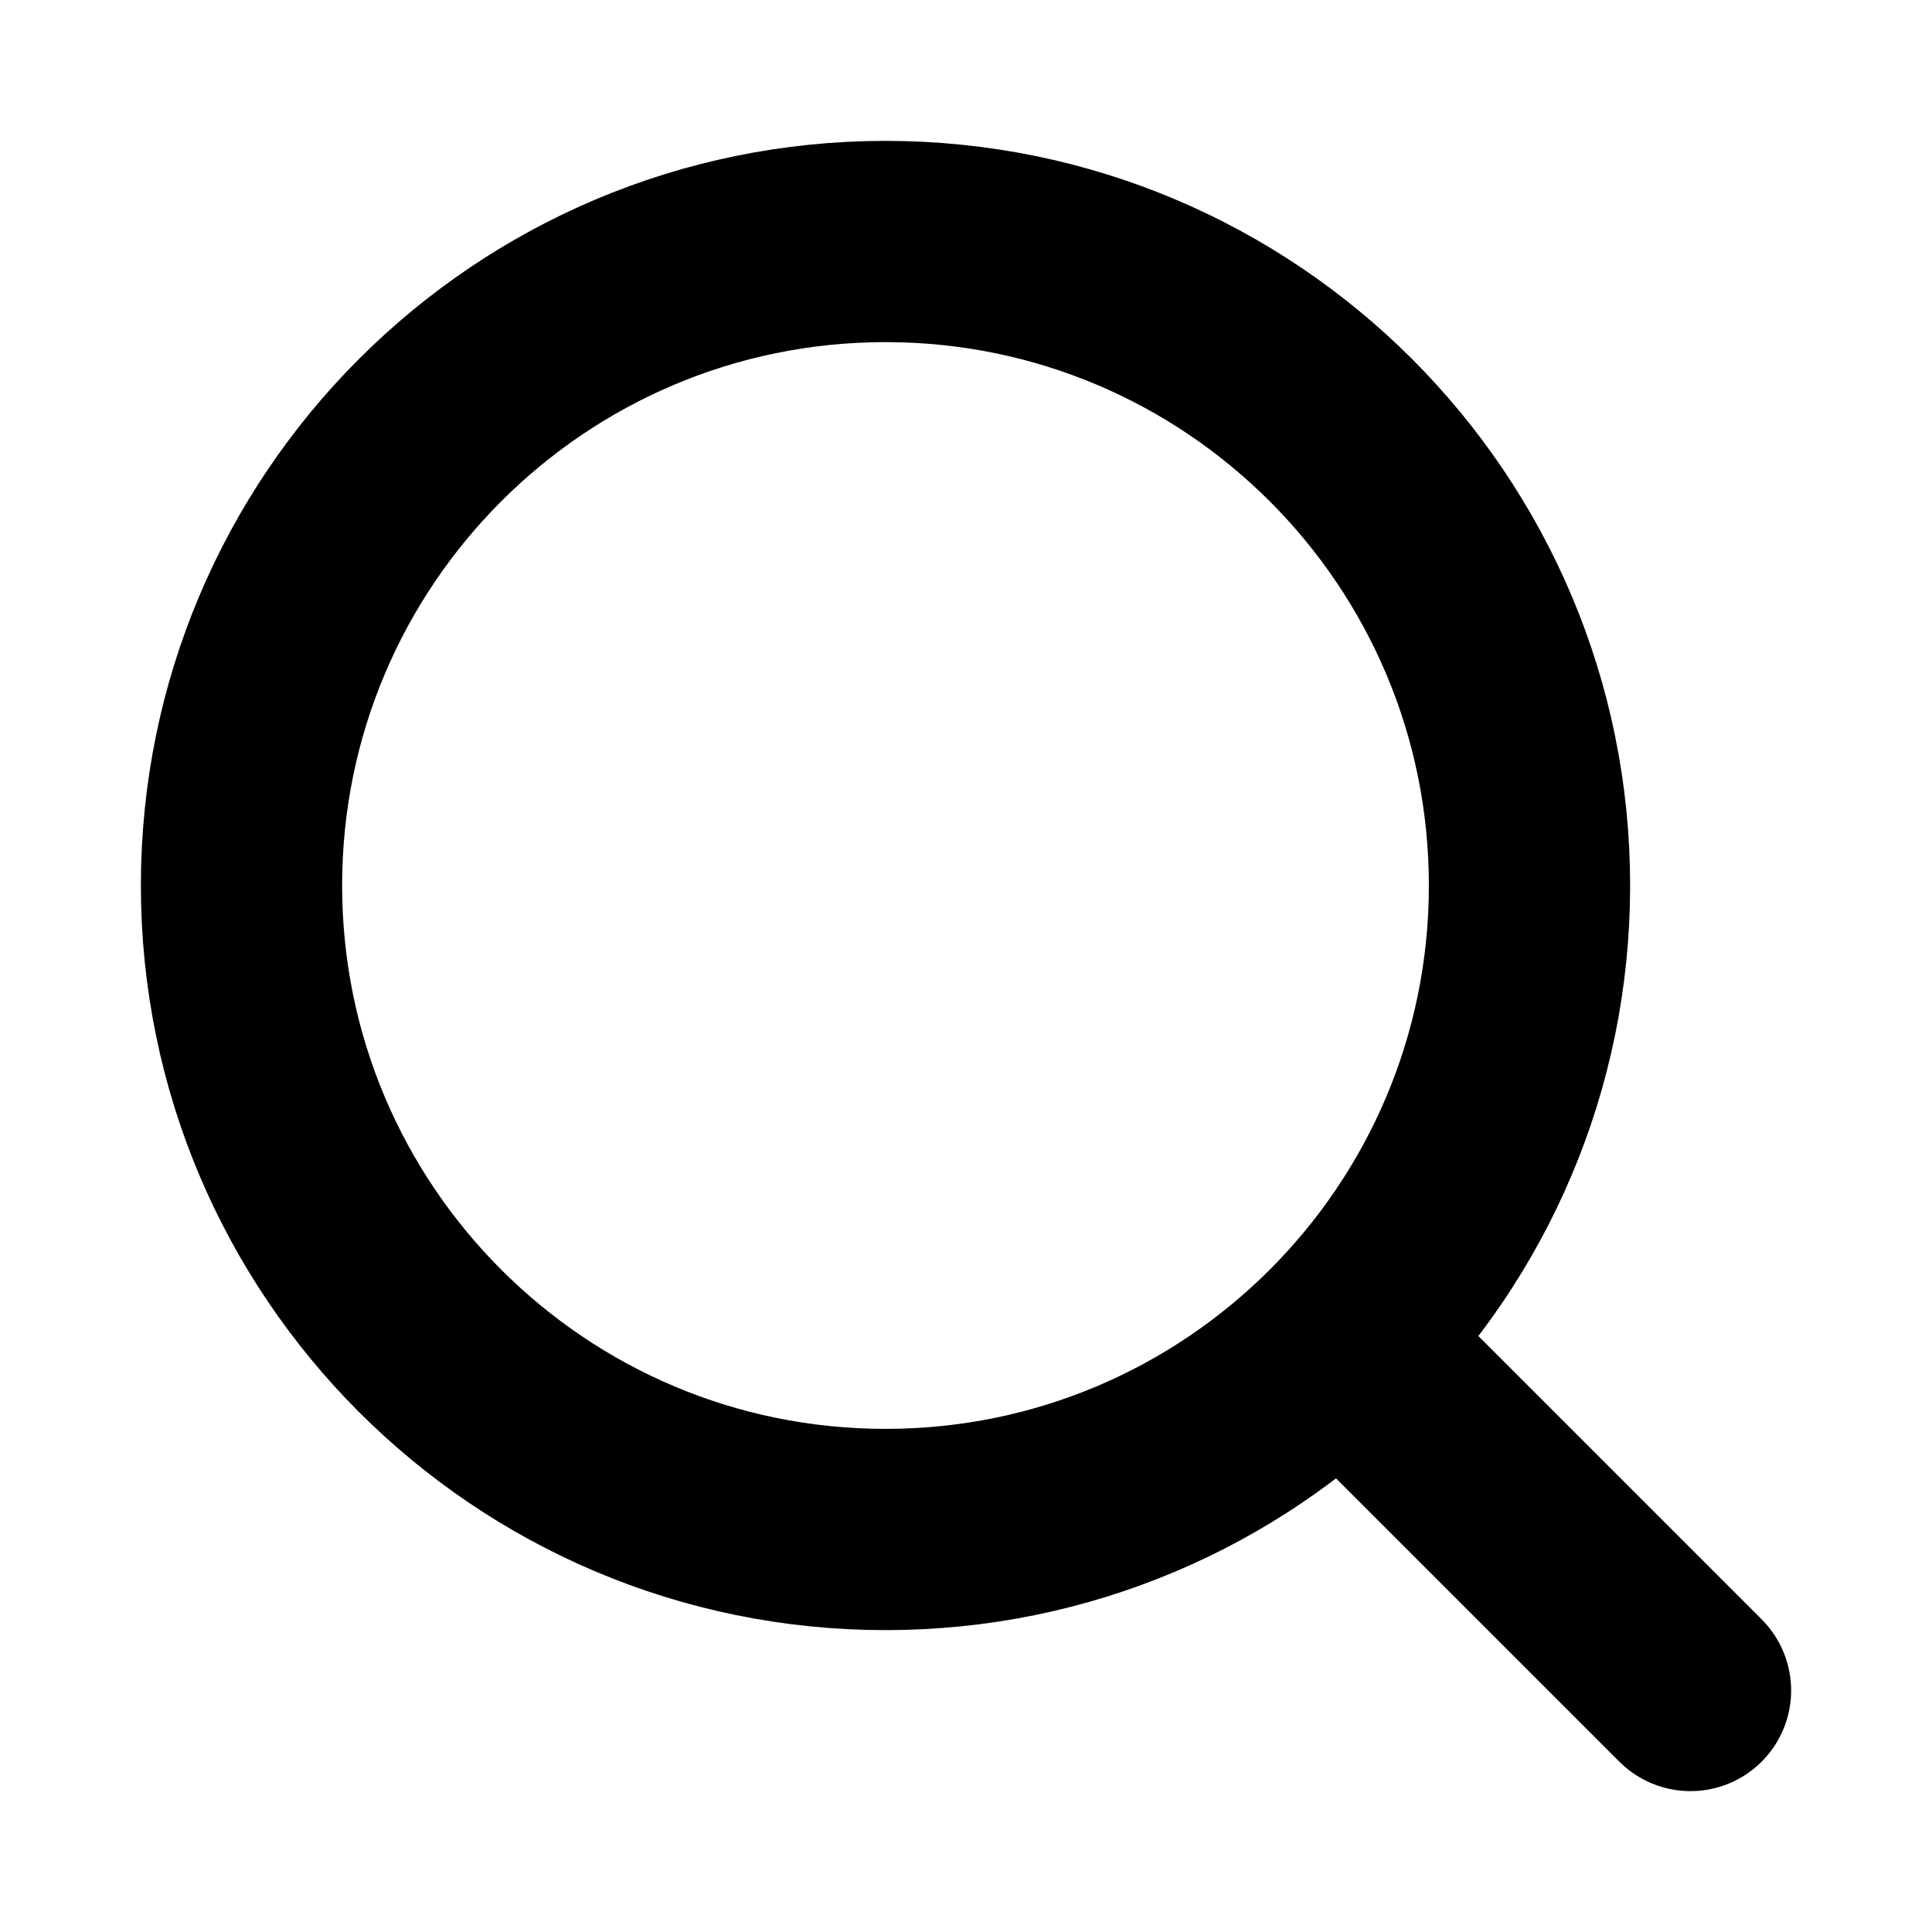
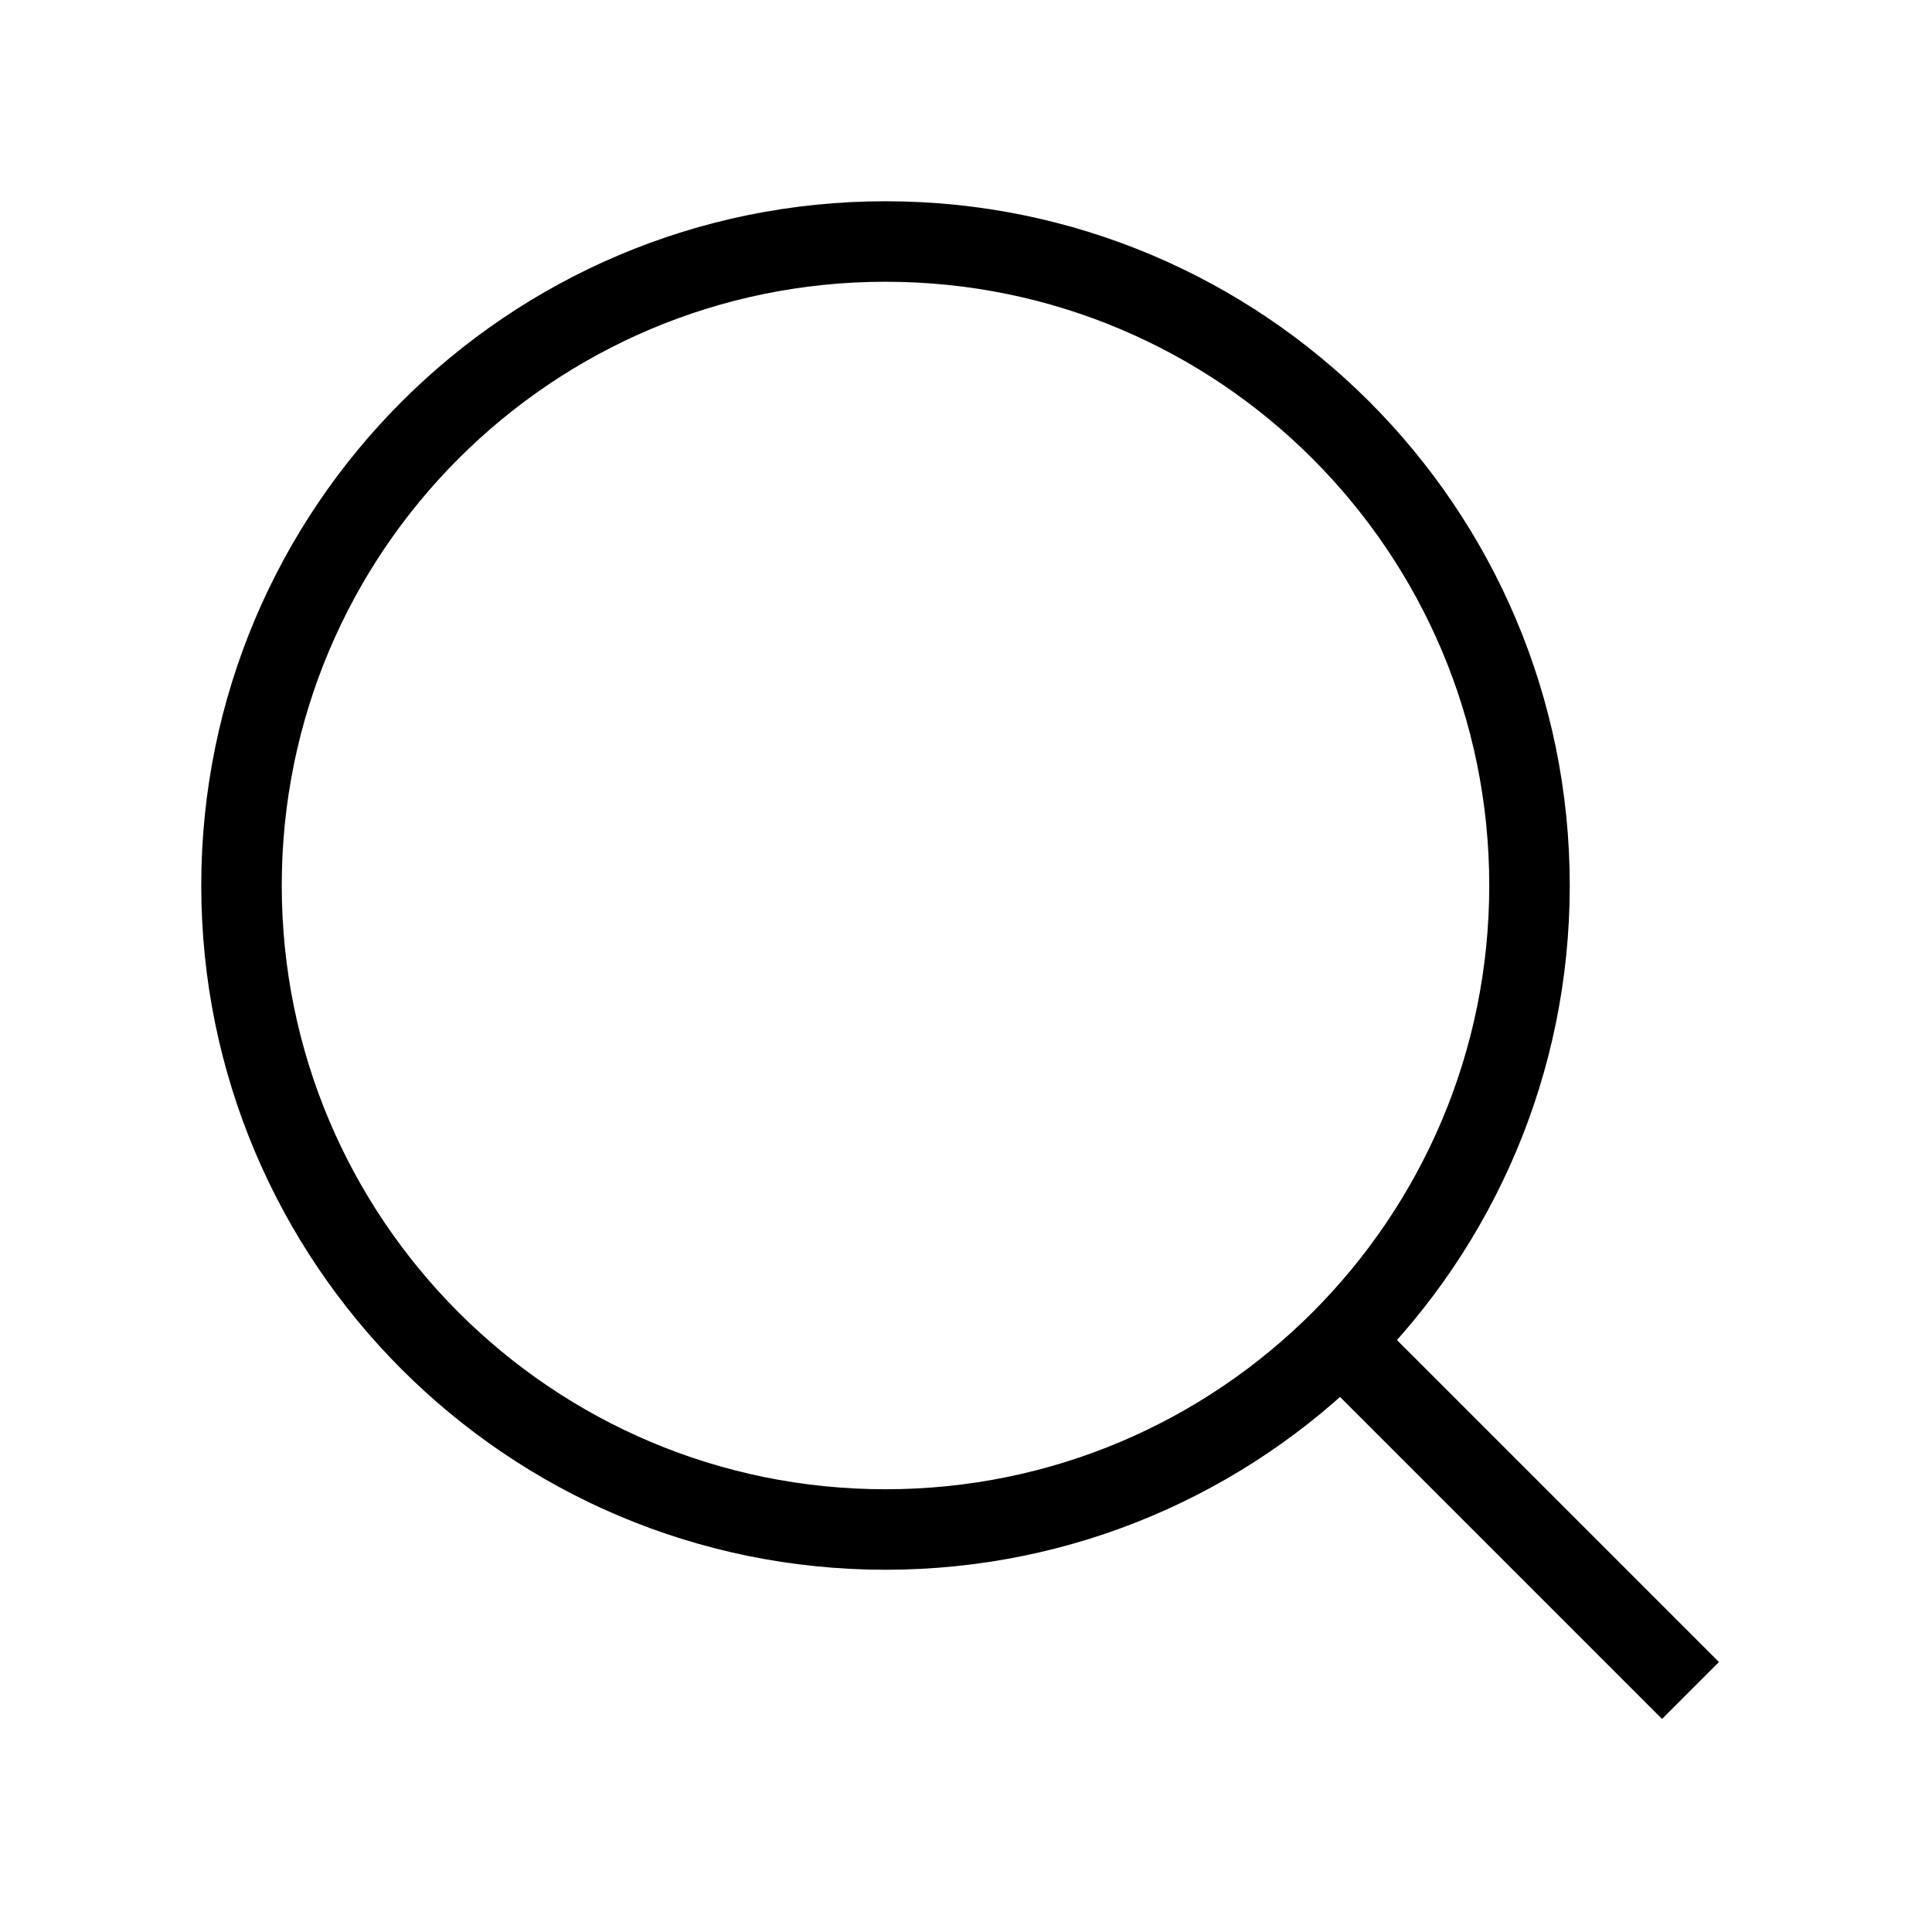
- <svg xmlns="http://www.w3.org/2000/svg" width="24" height="24" viewBox="0 0 24 24" fill="none" stroke="currentColor" stroke-width="2.5" stroke-linecap="round" stroke-linejoin="round" class="lucide lucide-search-icon lucide-search">
+ <svg xmlns="http://www.w3.org/2000/svg" width="24" height="24" viewBox="0 0 24 24" fill="none" stroke="currentColor" strokeWidth="2.5" strokeLinecap="round" strokeLinejoin="round" className="lucide lucide-search-icon lucide-search">
  <path d="m21 21-4.34-4.34" />
  <circle cx="11" cy="11" r="8" />
</svg>
